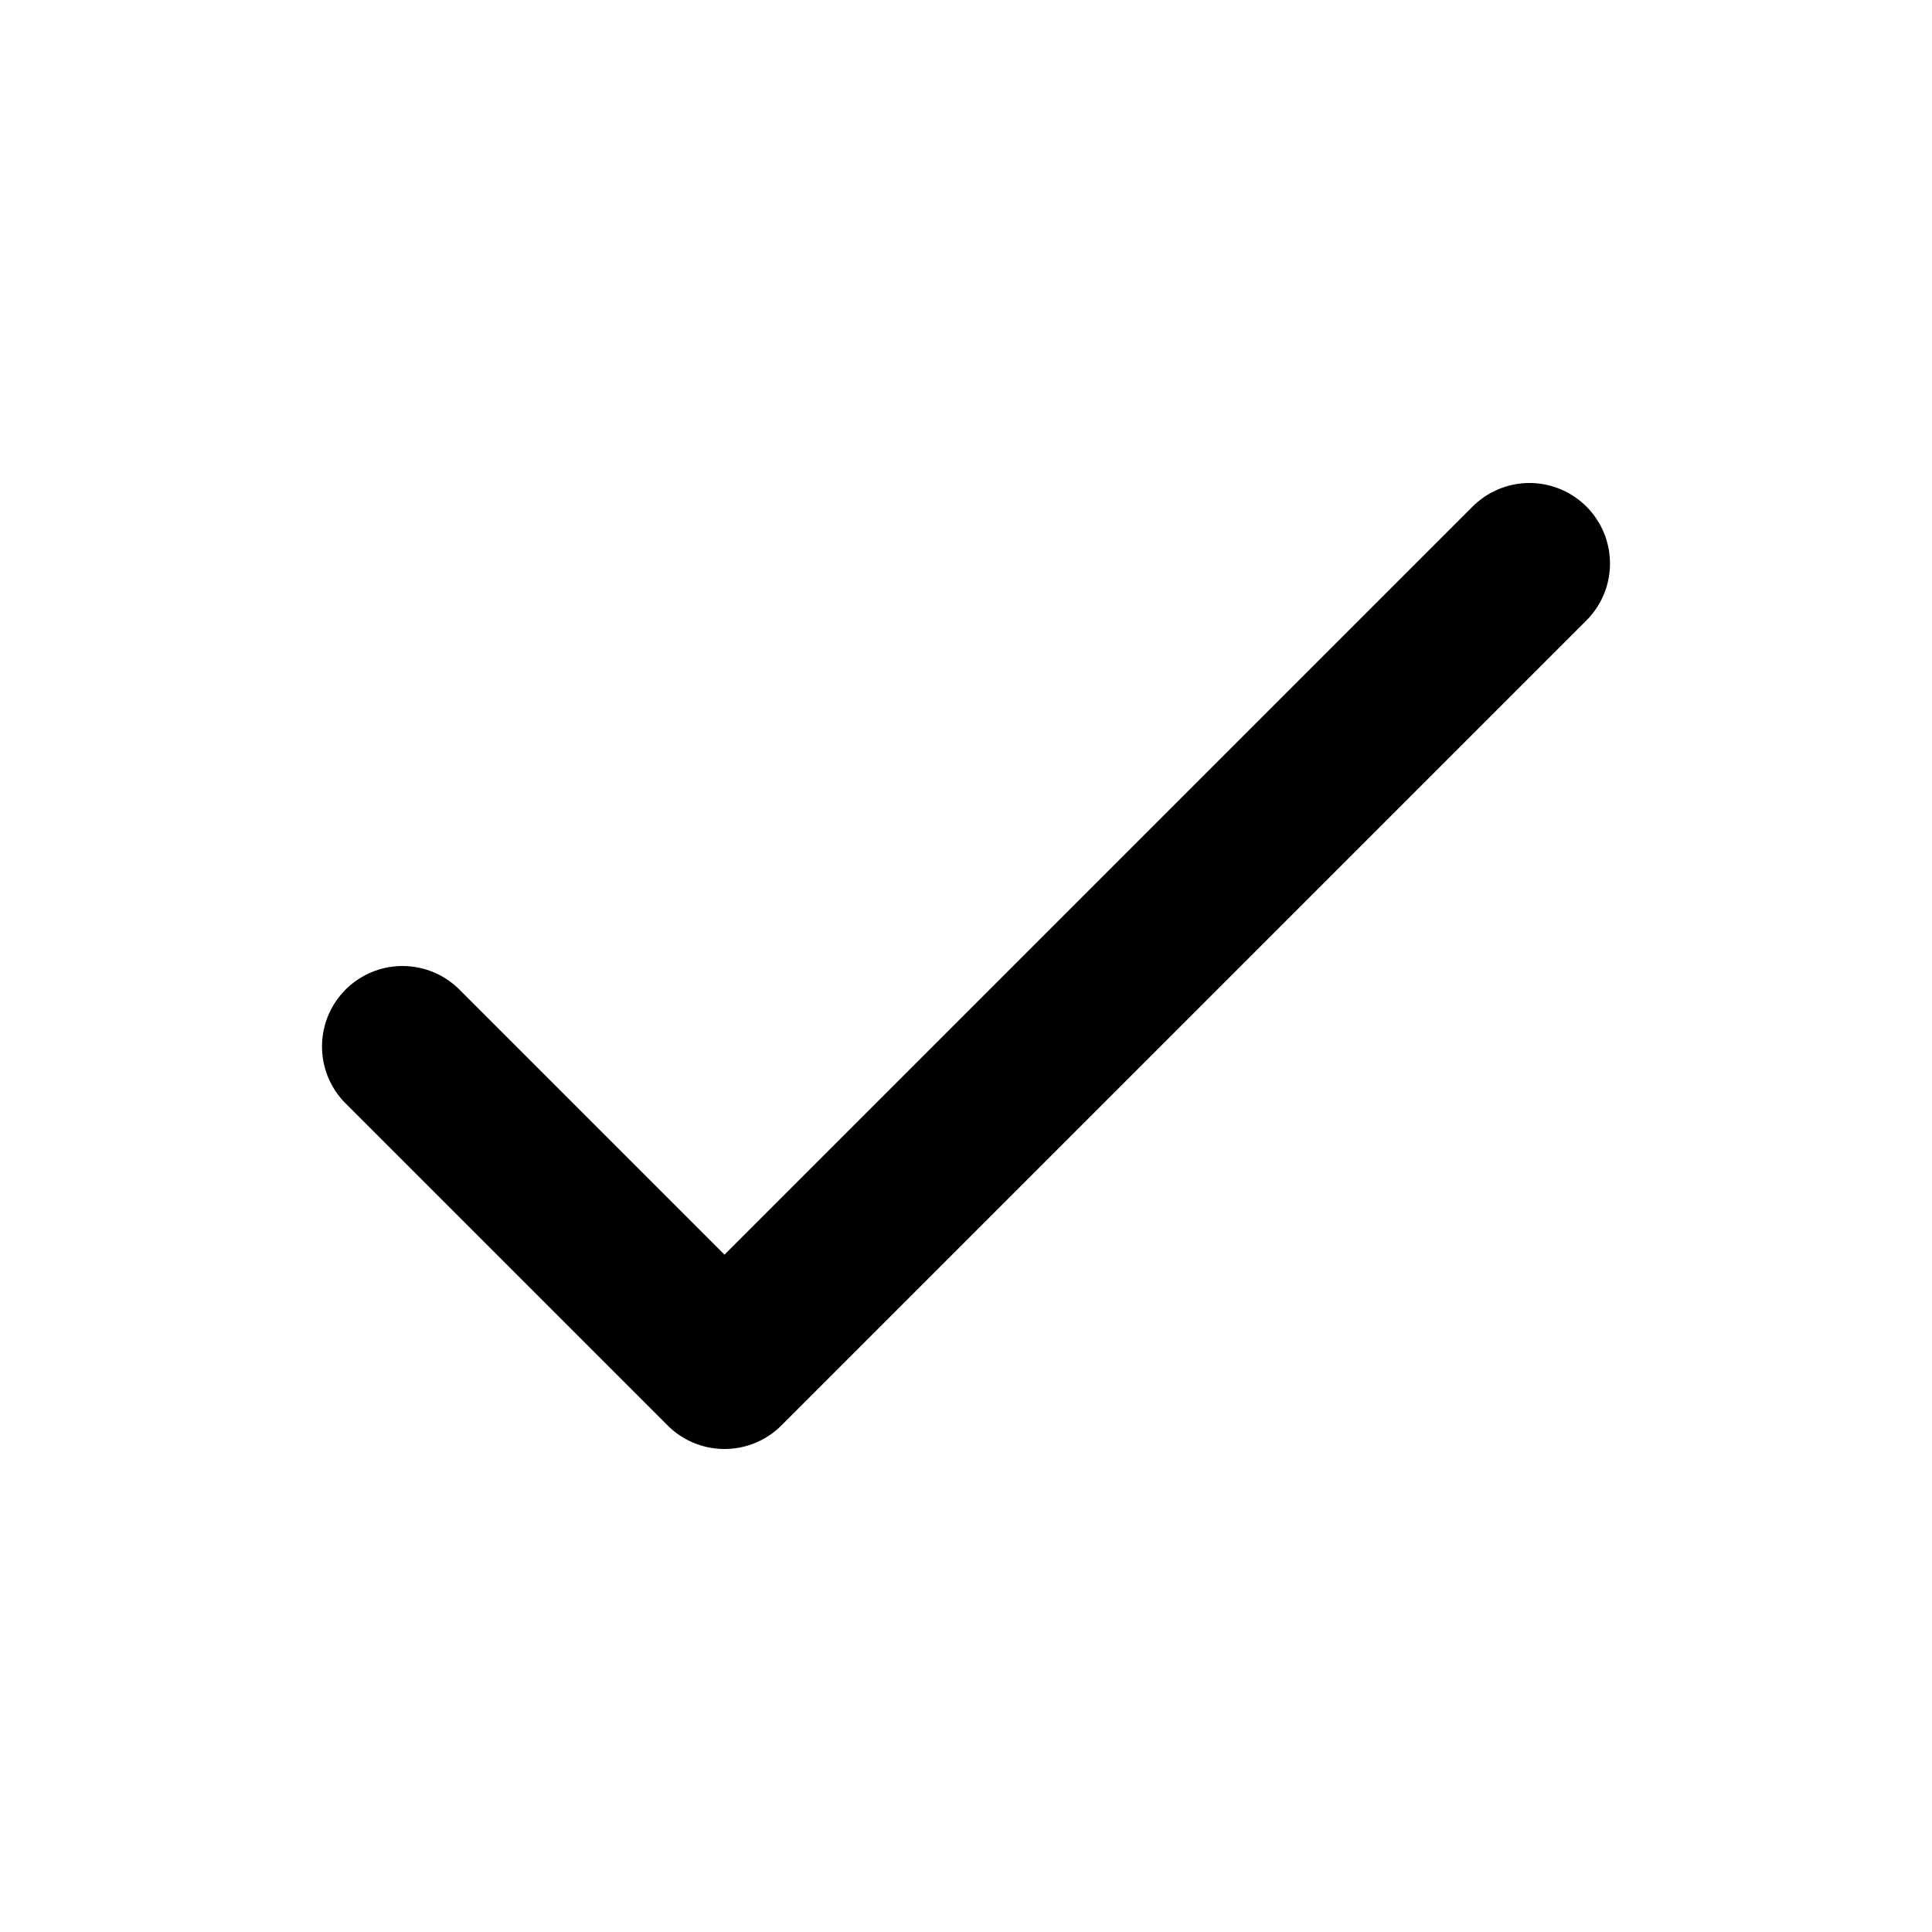
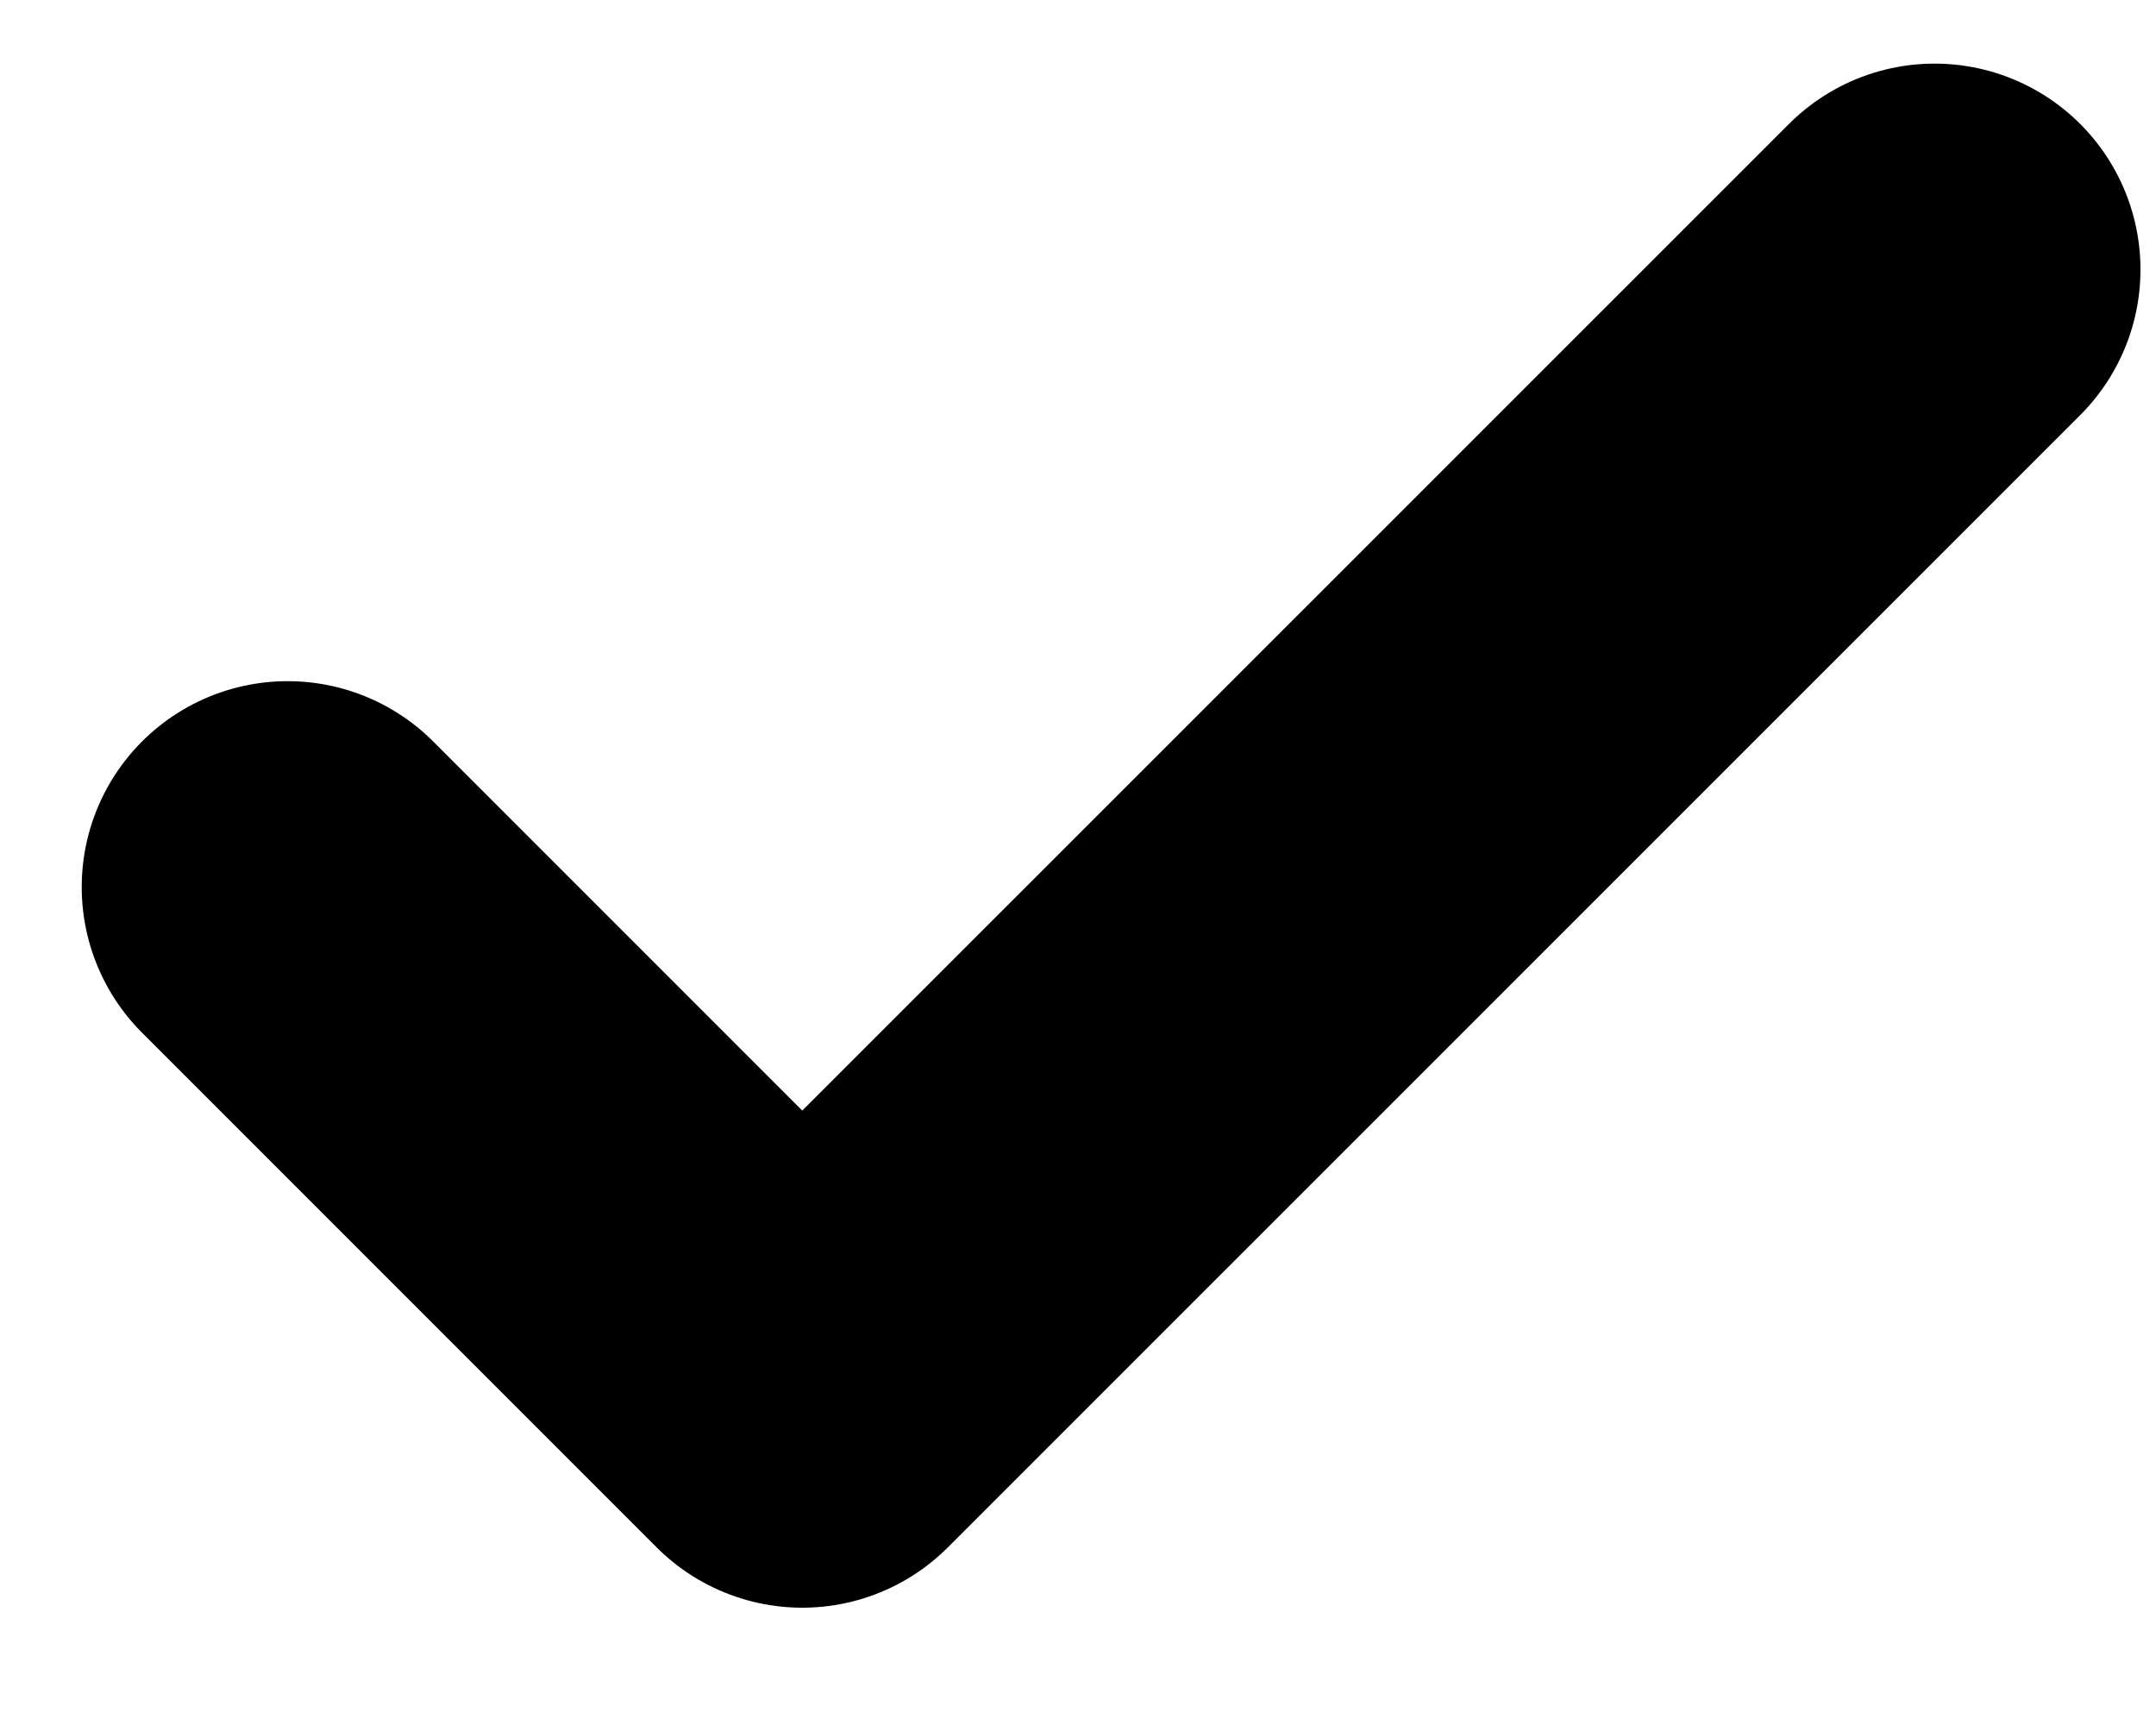
- <svg xmlns="http://www.w3.org/2000/svg" fill="none" viewBox="0 0 24 24" stroke-width="2" stroke="currentColor" aria-hidden="true">
-   <path stroke-linecap="round" stroke-linejoin="round" d="M5 13l4 4L19 7" />
+ <svg xmlns="http://www.w3.org/2000/svg" width="10" height="8" viewBox="0 0 10 8" fill="none">
+   <path d="M8.973 1.25L3.721 6.501L1.334 4.114" stroke="currentColor" stroke-width="1.91" stroke-linecap="round" stroke-linejoin="round" />
</svg>
